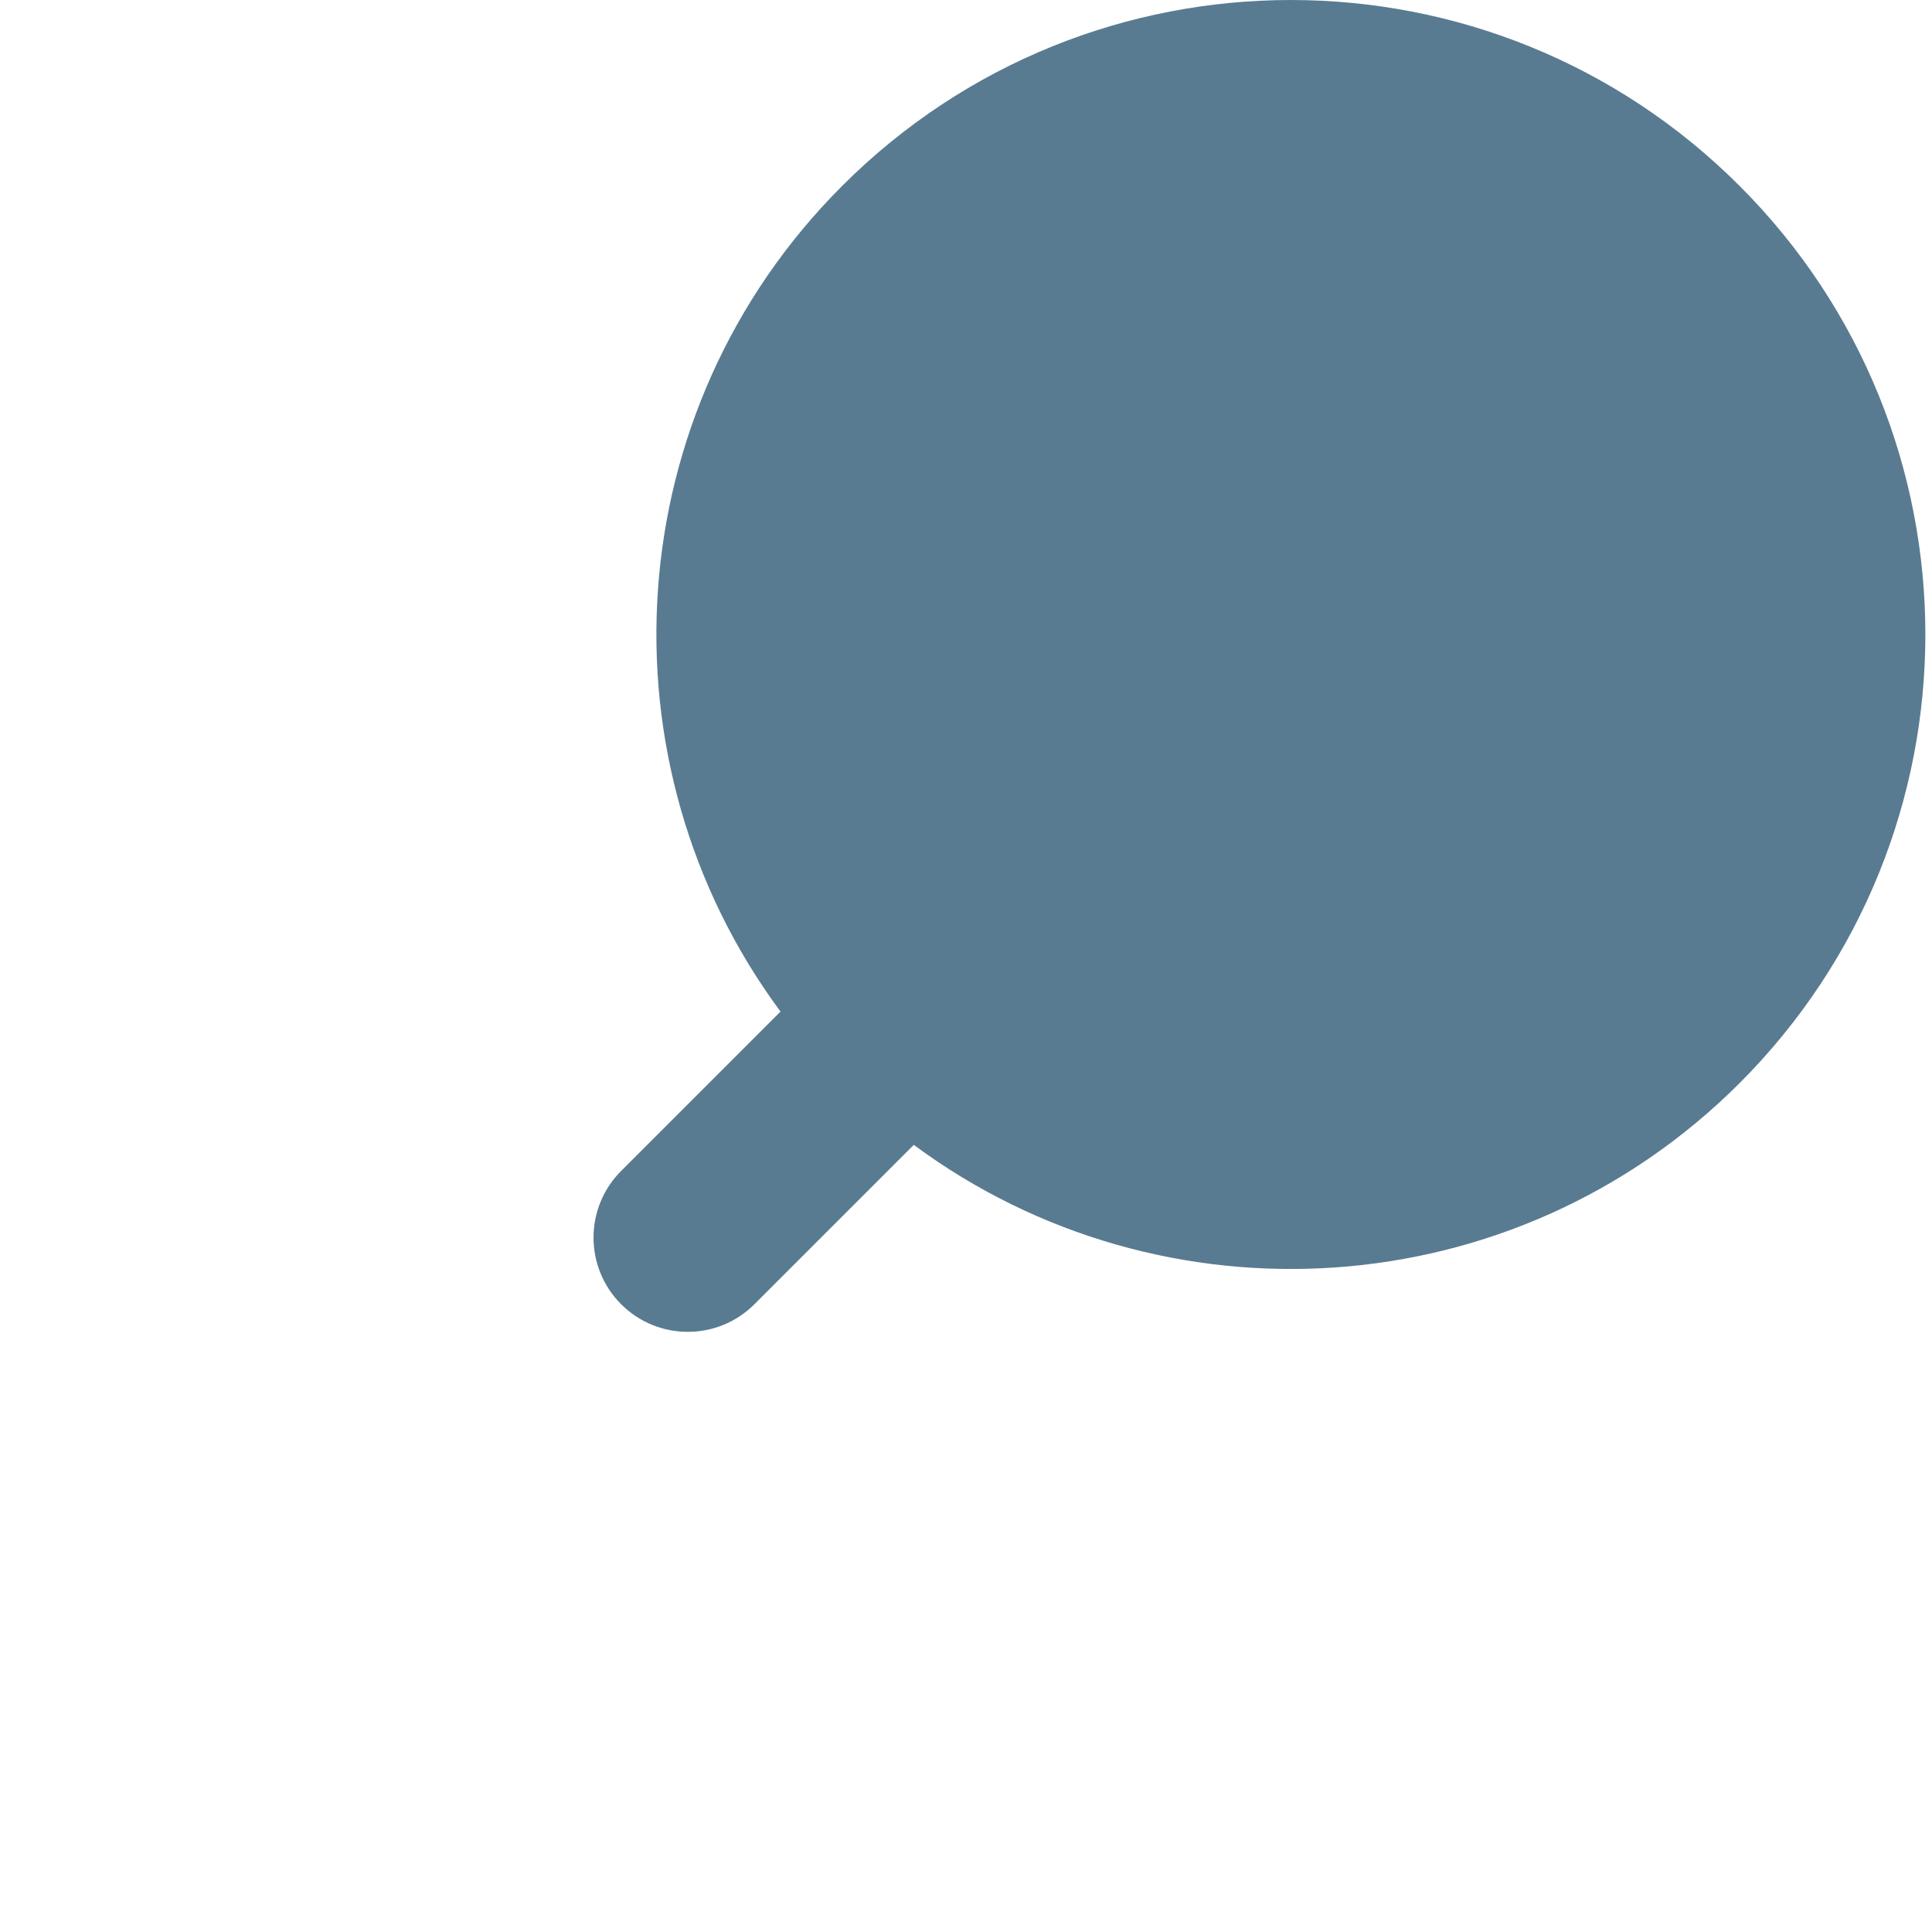
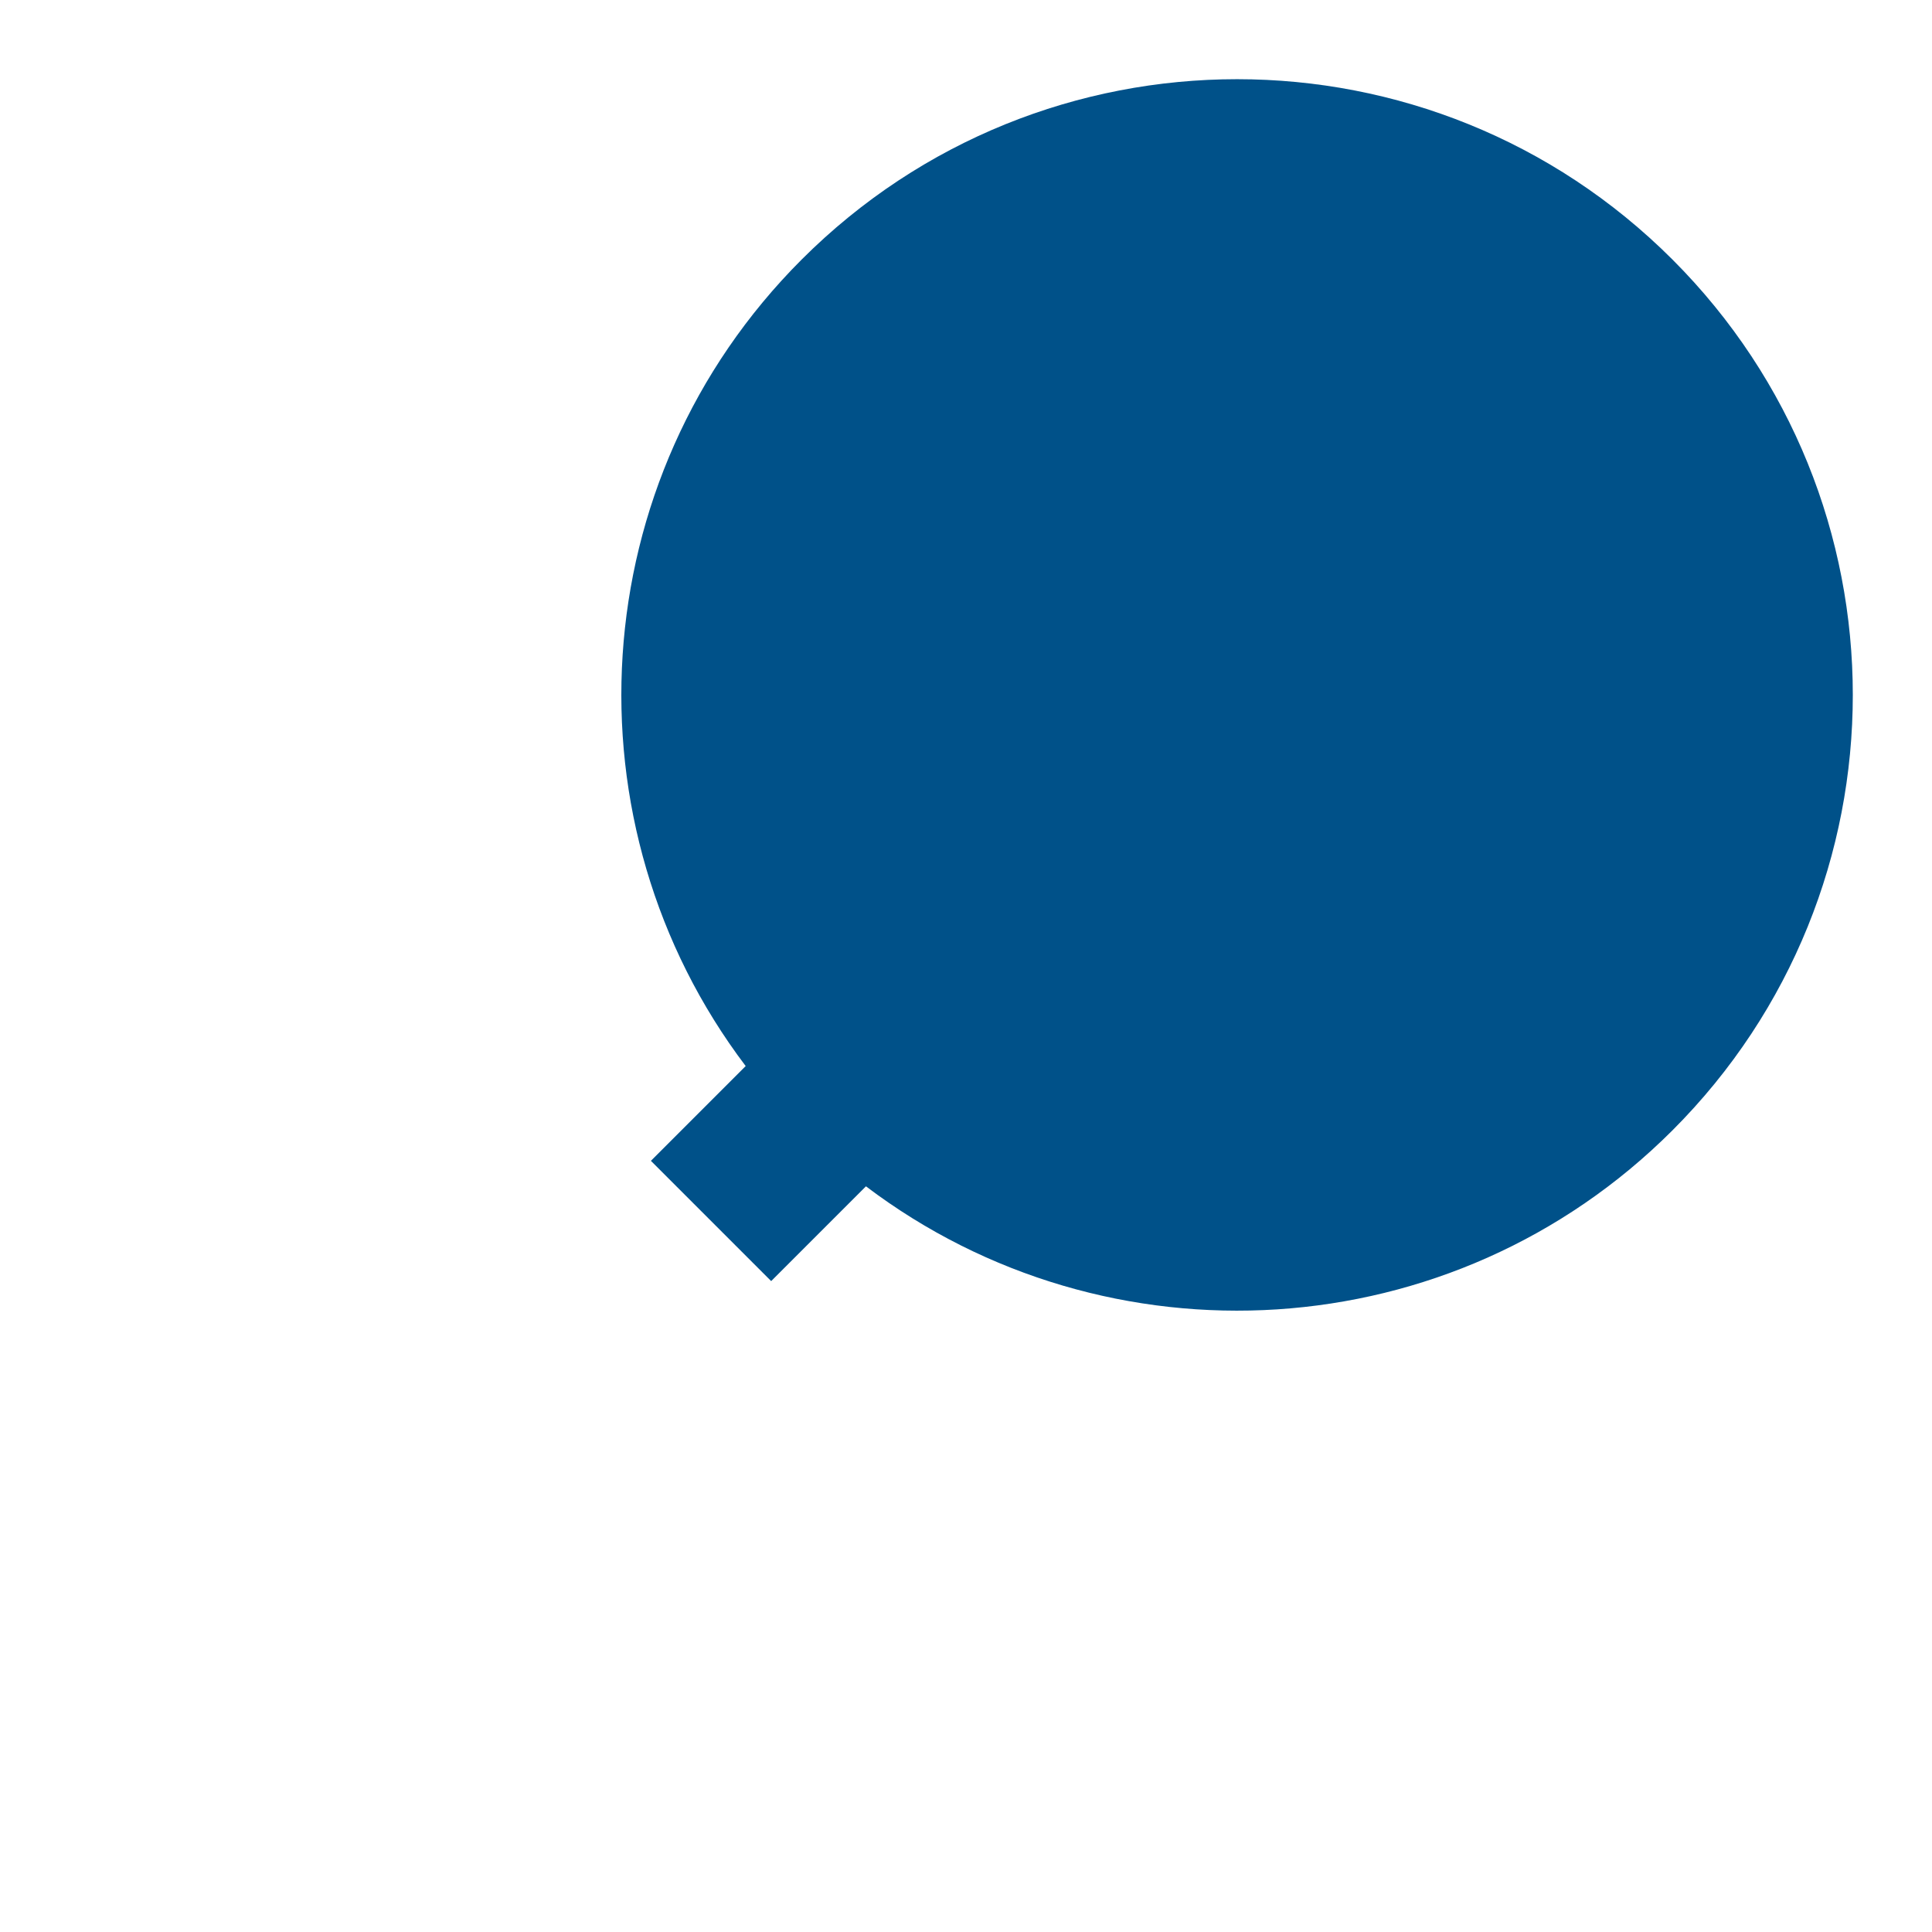
<svg xmlns="http://www.w3.org/2000/svg" version="1.1" x="0px" y="0px" viewBox="0 0 512 512" enable-background="new 0 0 512 512" xml:space="preserve">
  <g id="Layer_2">
-     <path fill="#597B91" d="M460.993,287.048c-59.664,59.664-153.006,65.111-218.828,16.355l-42.233,42.233   c-9.755,9.755-25.57,9.755-35.325,0c-9.755-9.755-9.755-25.57,0-35.325l42.233-42.233   c-48.757-65.821-43.309-159.164,16.355-218.828c65.666-65.666,172.132-65.666,237.798,0S526.659,221.381,460.993,287.048z" />
+     <path fill="#005189" d="M443.219,68.781c-63.726-63.726-167.046-63.726-230.771,0c-58.318,58.318-63.255,149.79-14.834,213.736   l-25.117,25.117l31.87,31.87l25.117-25.117c63.946,48.421,155.418,43.484,213.736-14.834   C506.945,235.826,506.945,132.507,443.219,68.781z" />
  </g>
  <g id="Layer_1">
</g>
</svg>
